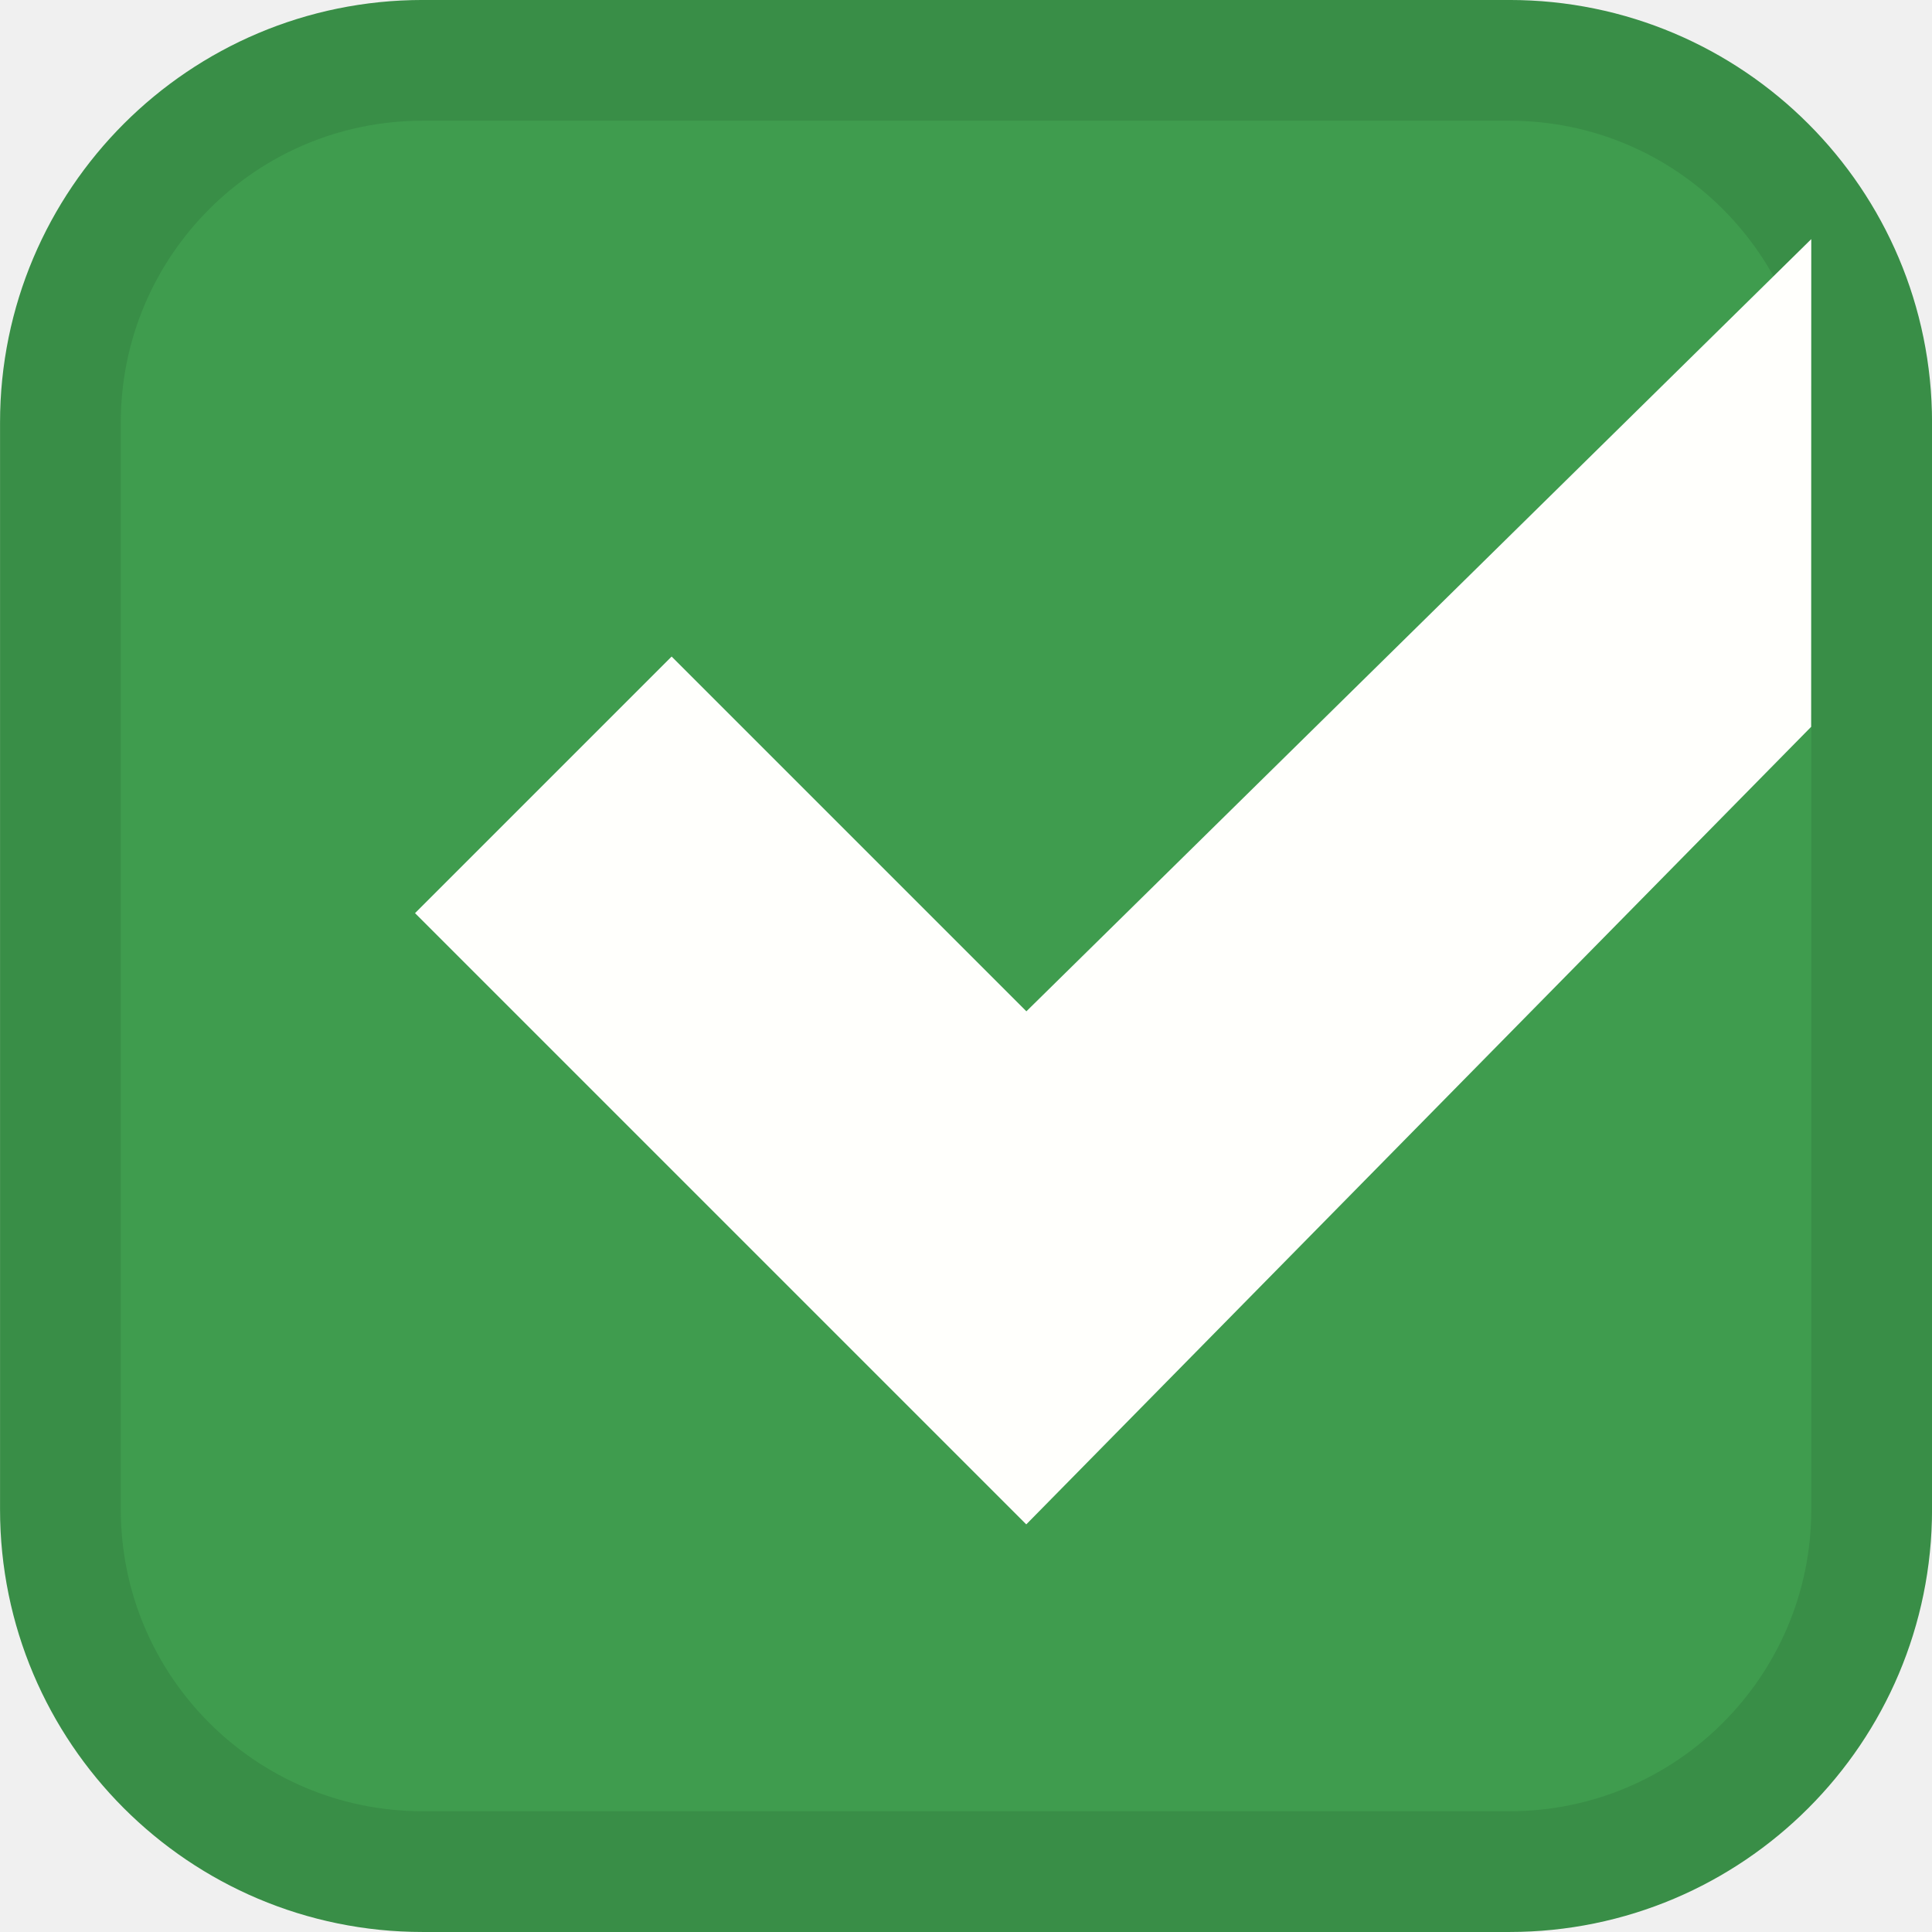
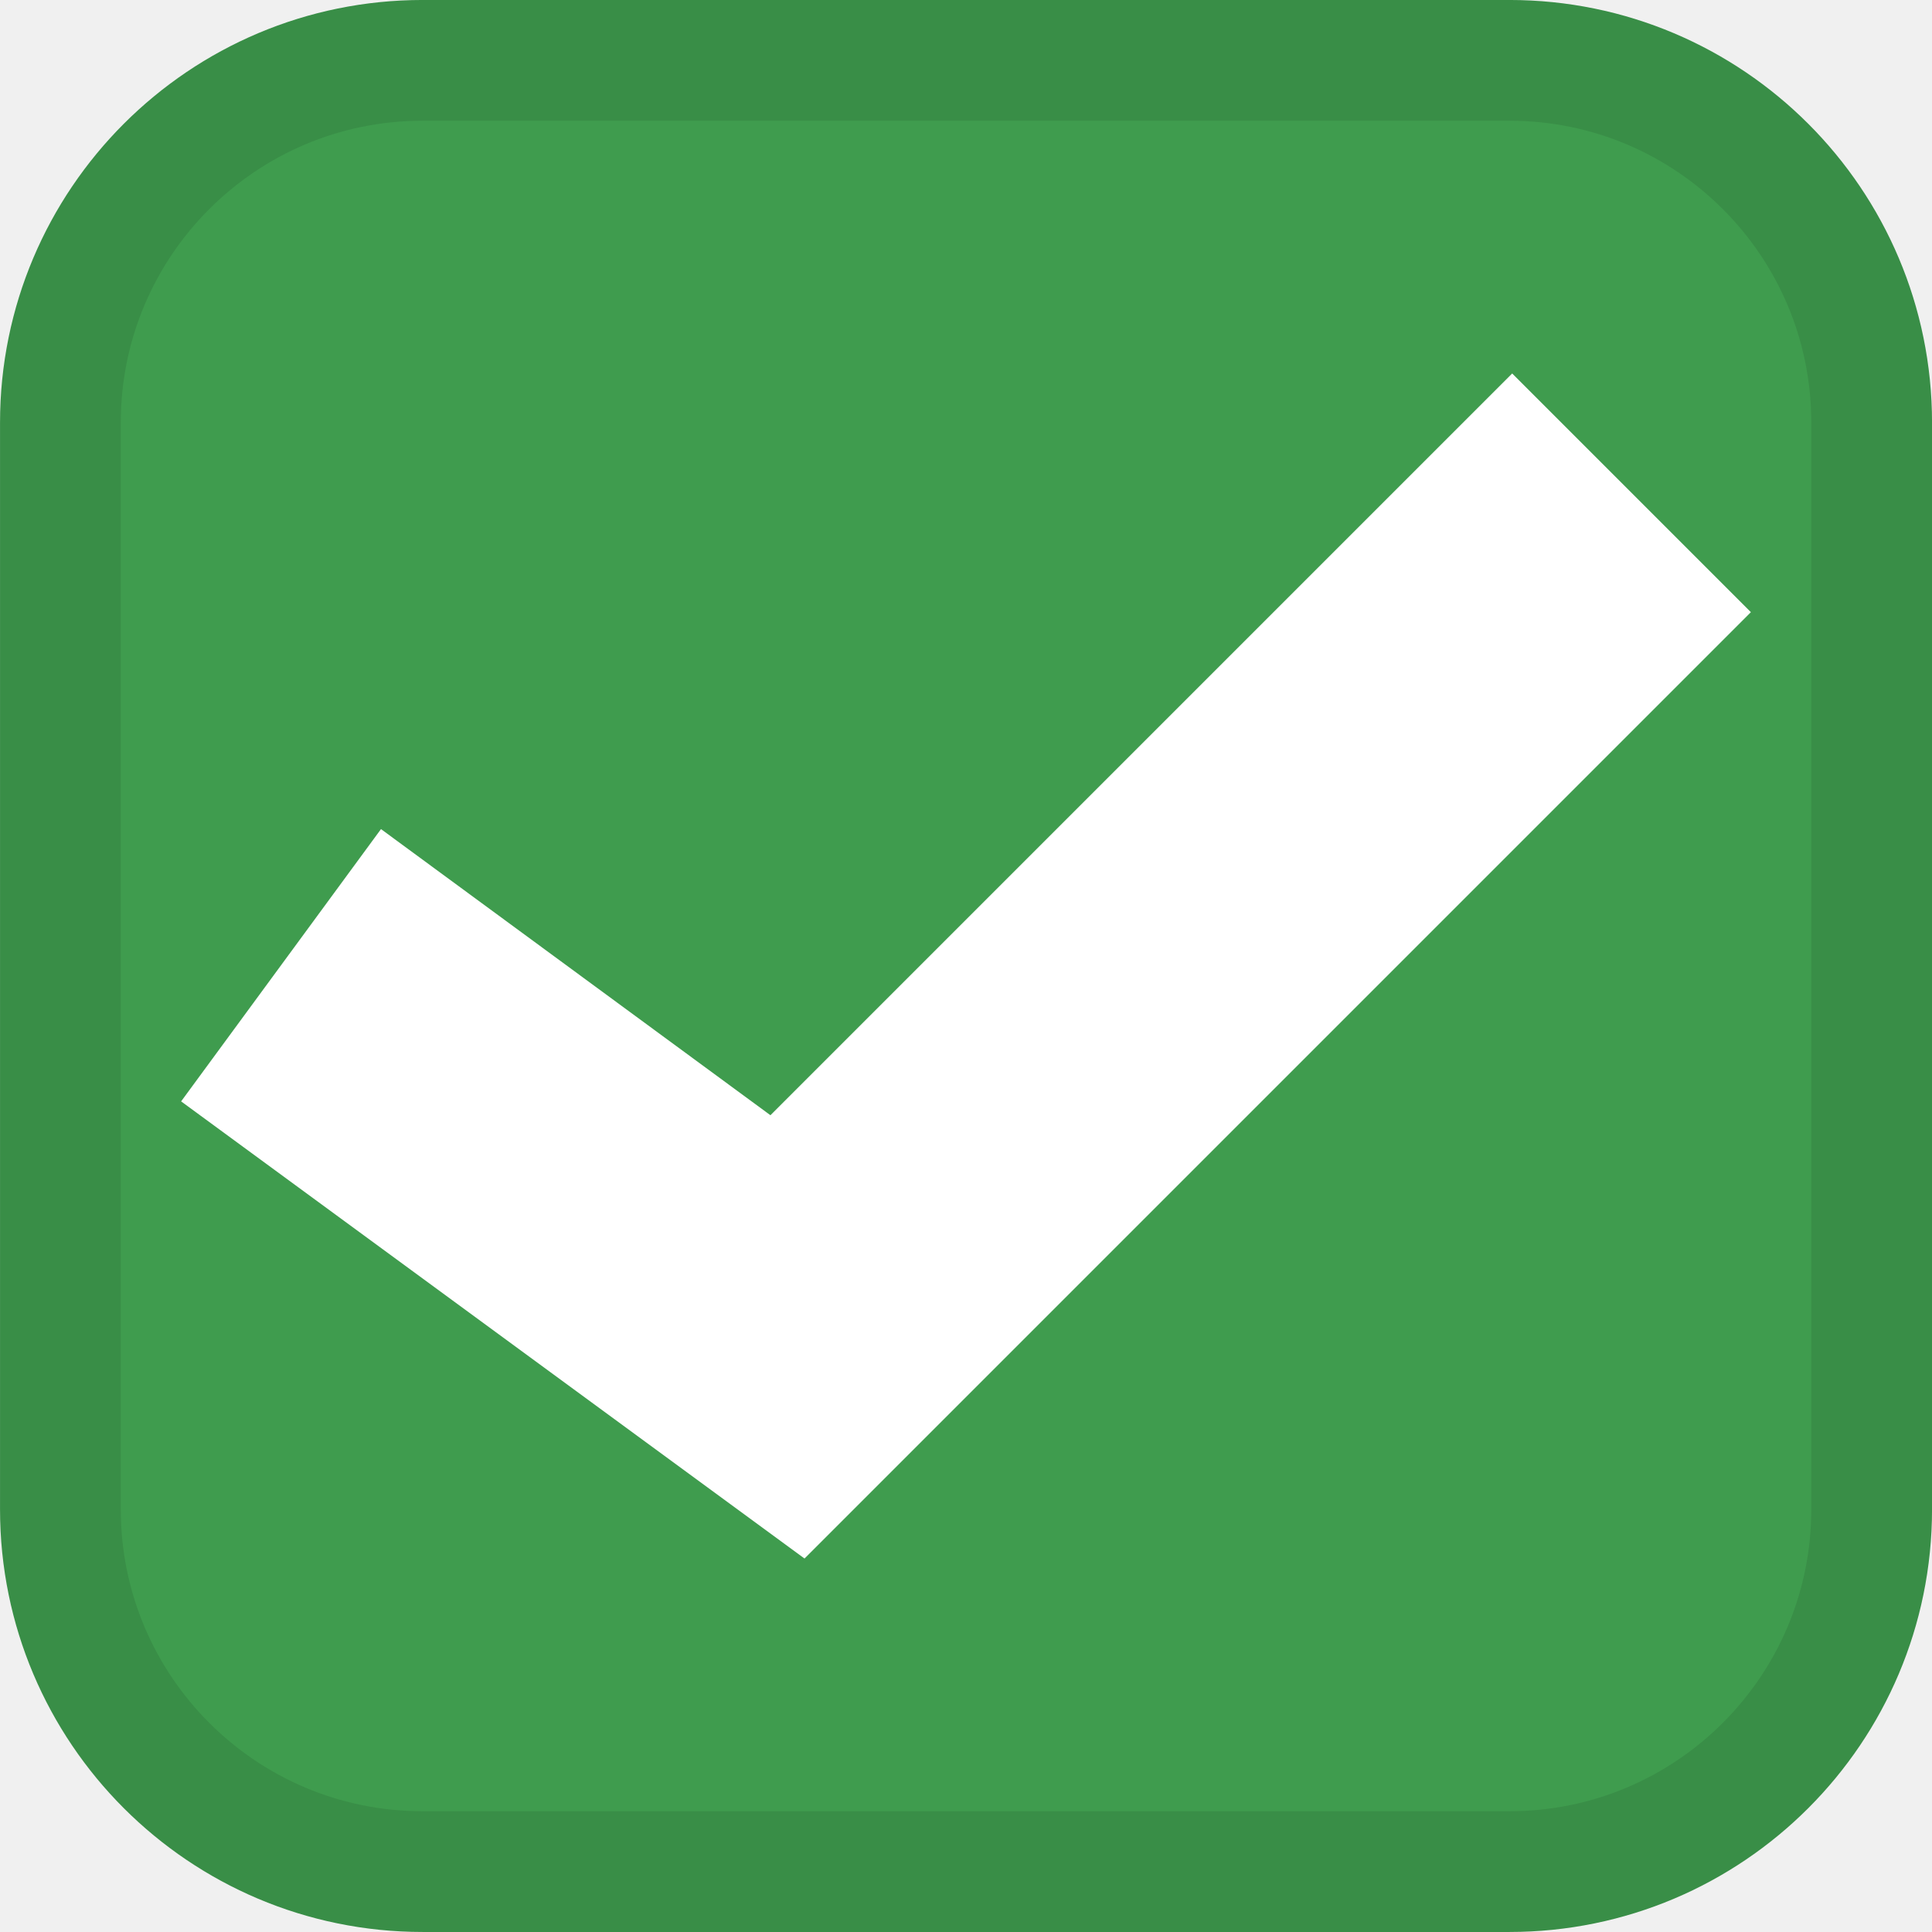
<svg xmlns="http://www.w3.org/2000/svg" xmlns:xlink="http://www.w3.org/1999/xlink" width="16" height="16" id="svg3199" version="1.1">
  <defs id="defs3201">
    <linearGradient id="linearGradient15404">
      <stop id="stop15406" offset="0" style="stop-color:#515151;stop-opacity:1" />
      <stop id="stop15408" offset="1" style="stop-color:#292929;stop-opacity:1" />
    </linearGradient>
    <linearGradient xlink:href="#linearGradient5872-5-1" id="linearGradient5891-0-4" gradientUnits="userSpaceOnUse" x1="205.841" y1="246.709" x2="206.748" y2="231.241" />
    <linearGradient id="linearGradient5872-5-1">
      <stop style="stop-color:#0b2e52;stop-opacity:1" offset="0" id="stop5874-4-4" />
      <stop style="stop-color:#1862af;stop-opacity:1" offset="1" id="stop5876-0-5" />
    </linearGradient>
    <linearGradient y2="-388.73" x2="-93.031" y1="-396.347" x1="-93.031" gradientTransform="matrix(1.591837,0,0,0.8571429,-256.5612,59.68542)" gradientUnits="userSpaceOnUse" id="linearGradient14219" xlink:href="#linearGradient15404" />
    <linearGradient id="linearGradient10013-4-63-6">
      <stop style="stop-color:#333333;stop-opacity:1;" offset="0" id="stop10015-2-76-1" />
      <stop style="stop-color:#292929;stop-opacity:1" offset="1" id="stop10017-46-15-8" />
    </linearGradient>
    <linearGradient id="linearGradient10597-5">
      <stop style="stop-color:#16191a;stop-opacity:1;" offset="0" id="stop10599-2" />
      <stop style="stop-color:#2b3133;stop-opacity:1" offset="1" id="stop10601-5" />
    </linearGradient>
    <linearGradient y2="-322.164" x2="921.225" y1="-330.051" x1="921.328" gradientTransform="matrix(1.591837,0,0,0.8571429,-1456.546,275.4519)" gradientUnits="userSpaceOnUse" id="linearGradient15374" xlink:href="#linearGradient10013-4-63-6" />
    <linearGradient gradientTransform="translate(-1199.985,216.3805)" y2="-227.08" x2="1203.918" y1="-217.567" x1="1203.918" gradientUnits="userSpaceOnUse" id="linearGradient15376" xlink:href="#linearGradient10597-5" />
    <linearGradient id="linearGradient5581-5-2-4-6-8-7-35-8">
      <stop id="stop5583-0-92-8-0-7-6-5-1" offset="0" style="stop-color:#ffffff;stop-opacity:1;" />
      <stop style="stop-color:#ededed;stop-opacity:1;" offset="0.4" id="stop5585-4-7-2-7-9-9-92-0" />
      <stop id="stop5587-6-7-2-0-3-1-21-5" offset="1" style="stop-color:#d3d3d3;stop-opacity:1;" />
    </linearGradient>
    <linearGradient id="linearGradient5853">
      <stop style="stop-color:#58bb68;stop-opacity:1" offset="0" id="stop5845" />
      <stop id="stop5847" offset="0.2" style="stop-color:#58bb68;stop-opacity:1" />
      <stop id="stop5849" offset="0.9" style="stop-color:#48b259;stop-opacity:1" />
      <stop style="stop-color:#42a352;stop-opacity:1" offset="1" id="stop5851" />
    </linearGradient>
  </defs>
-   <g id="layer1" transform="translate(-299.0819,-508.5477)">
-     <g style="display:inline" id="checkbox-checked-active" transform="matrix(0.998506,0,0,0.998102,262.2319,478.2726)">
-       <g id="use6314-6" style="display:inline" transform="matrix(1.001496,0,0,1.001902,19.88007,-0.08723333)">
-         <rect rx="3" y="30.862" x="17.5" height="15" width="15" id="rect5749-9" style="color:#000000;display:inline;overflow:visible;visibility:visible;fill:#3f9c4e;fill-opacity:1;fill-rule:nonzero;stroke:#398e47;stroke-width:1;stroke-linecap:butt;stroke-linejoin:round;stroke-miterlimit:4;stroke-dasharray:none;stroke-dashoffset:0;stroke-opacity:1;marker:none;enable-background:accumulate" ry="3" />
+   <g id="layer1" transform="translate(-292.2403,-485.4165)">
+     <g style="display:inline" id="checkbox-checked-active-1" transform="matrix(0.998506,0,0,0.998102,255.3899,455.1414)">
+       <g id="use6314-6-2" style="display:inline" transform="matrix(1.001496,0,0,1.001902,19.88036,-0.08723333)">
+         <rect rx="3" y="30.862" x="17.5" height="15" width="15" id="rect5749-9-7" style="color:#000000;display:inline;overflow:visible;visibility:visible;fill:#3f9c4e;fill-opacity:1;fill-rule:nonzero;stroke:#398e47;stroke-width:1;stroke-linecap:butt;stroke-linejoin:round;stroke-miterlimit:4;stroke-dasharray:none;stroke-dashoffset:0;stroke-opacity:1;marker:none;enable-background:accumulate" ry="3" />
      </g>
-       <rect y="30.333" x="36.906" height="16.03" width="16.024" id="rect14685-2" style="color:#000000;display:inline;overflow:visible;visibility:visible;fill:none;stroke:none;stroke-width:2;marker:none;enable-background:accumulate" />
-       <g id="use5879-2" style="display:inline;opacity:1" transform="matrix(1.001496,0,0,1.001902,-363.6931,-308.31)">
-         <path style="color:#000000;font-style:normal;font-variant:normal;font-weight:normal;font-stretch:normal;font-size:medium;line-height:normal;font-family:Sans;-inkscape-font-specification:Sans;text-indent:0;text-align:start;text-decoration:none;text-decoration-line:none;letter-spacing:normal;word-spacing:normal;text-transform:none;writing-mode:lr-tb;direction:ltr;baseline-shift:baseline;text-anchor:start;clip-rule:nonzero;display:inline;overflow:visible;visibility:visible;opacity:1;isolation:auto;mix-blend-mode:normal;color-interpolation:sRGB;color-interpolation-filters:linearRGB;solid-color:#000000;solid-opacity:1;fill:#fffffc;fill-opacity:1;fill-rule:nonzero;stroke:none;stroke-width:2.992;stroke-linecap:butt;stroke-linejoin:miter;stroke-miterlimit:4;stroke-dasharray:none;stroke-dashoffset:0;stroke-opacity:1;marker:none;color-rendering:auto;image-rendering:auto;shape-rendering:auto;text-rendering:auto;enable-background:accumulate" d="m 415,339.98 -6.5,6.395 -2.938,-2.938 -2.125,2.125 5.062,5.062 6.5,-6.605 z" id="path5893-4" />
-       </g>
+       <rect y="30.333" x="36.906" height="16.03" width="16.024" id="rect14685-2-0" style="color:#000000;display:inline;overflow:visible;visibility:visible;fill:none;stroke:none;stroke-width:2;marker:none;enable-background:accumulate" />
+       <polygon transform="matrix(1.400092,0,0,1.400658,35.03633,28.11889)" fill="#FFFFFF" points="11.707,5.207 6.101,10.813 2.408,8.105 3.592,6.492 5.899,8.187 10.293,3.793 " id="polygon36-7" style="display:inline;opacity:1;fill:#ffffff;fill-opacity:1;stroke-width:0.715" />
    </g>
  </g>
</svg>
